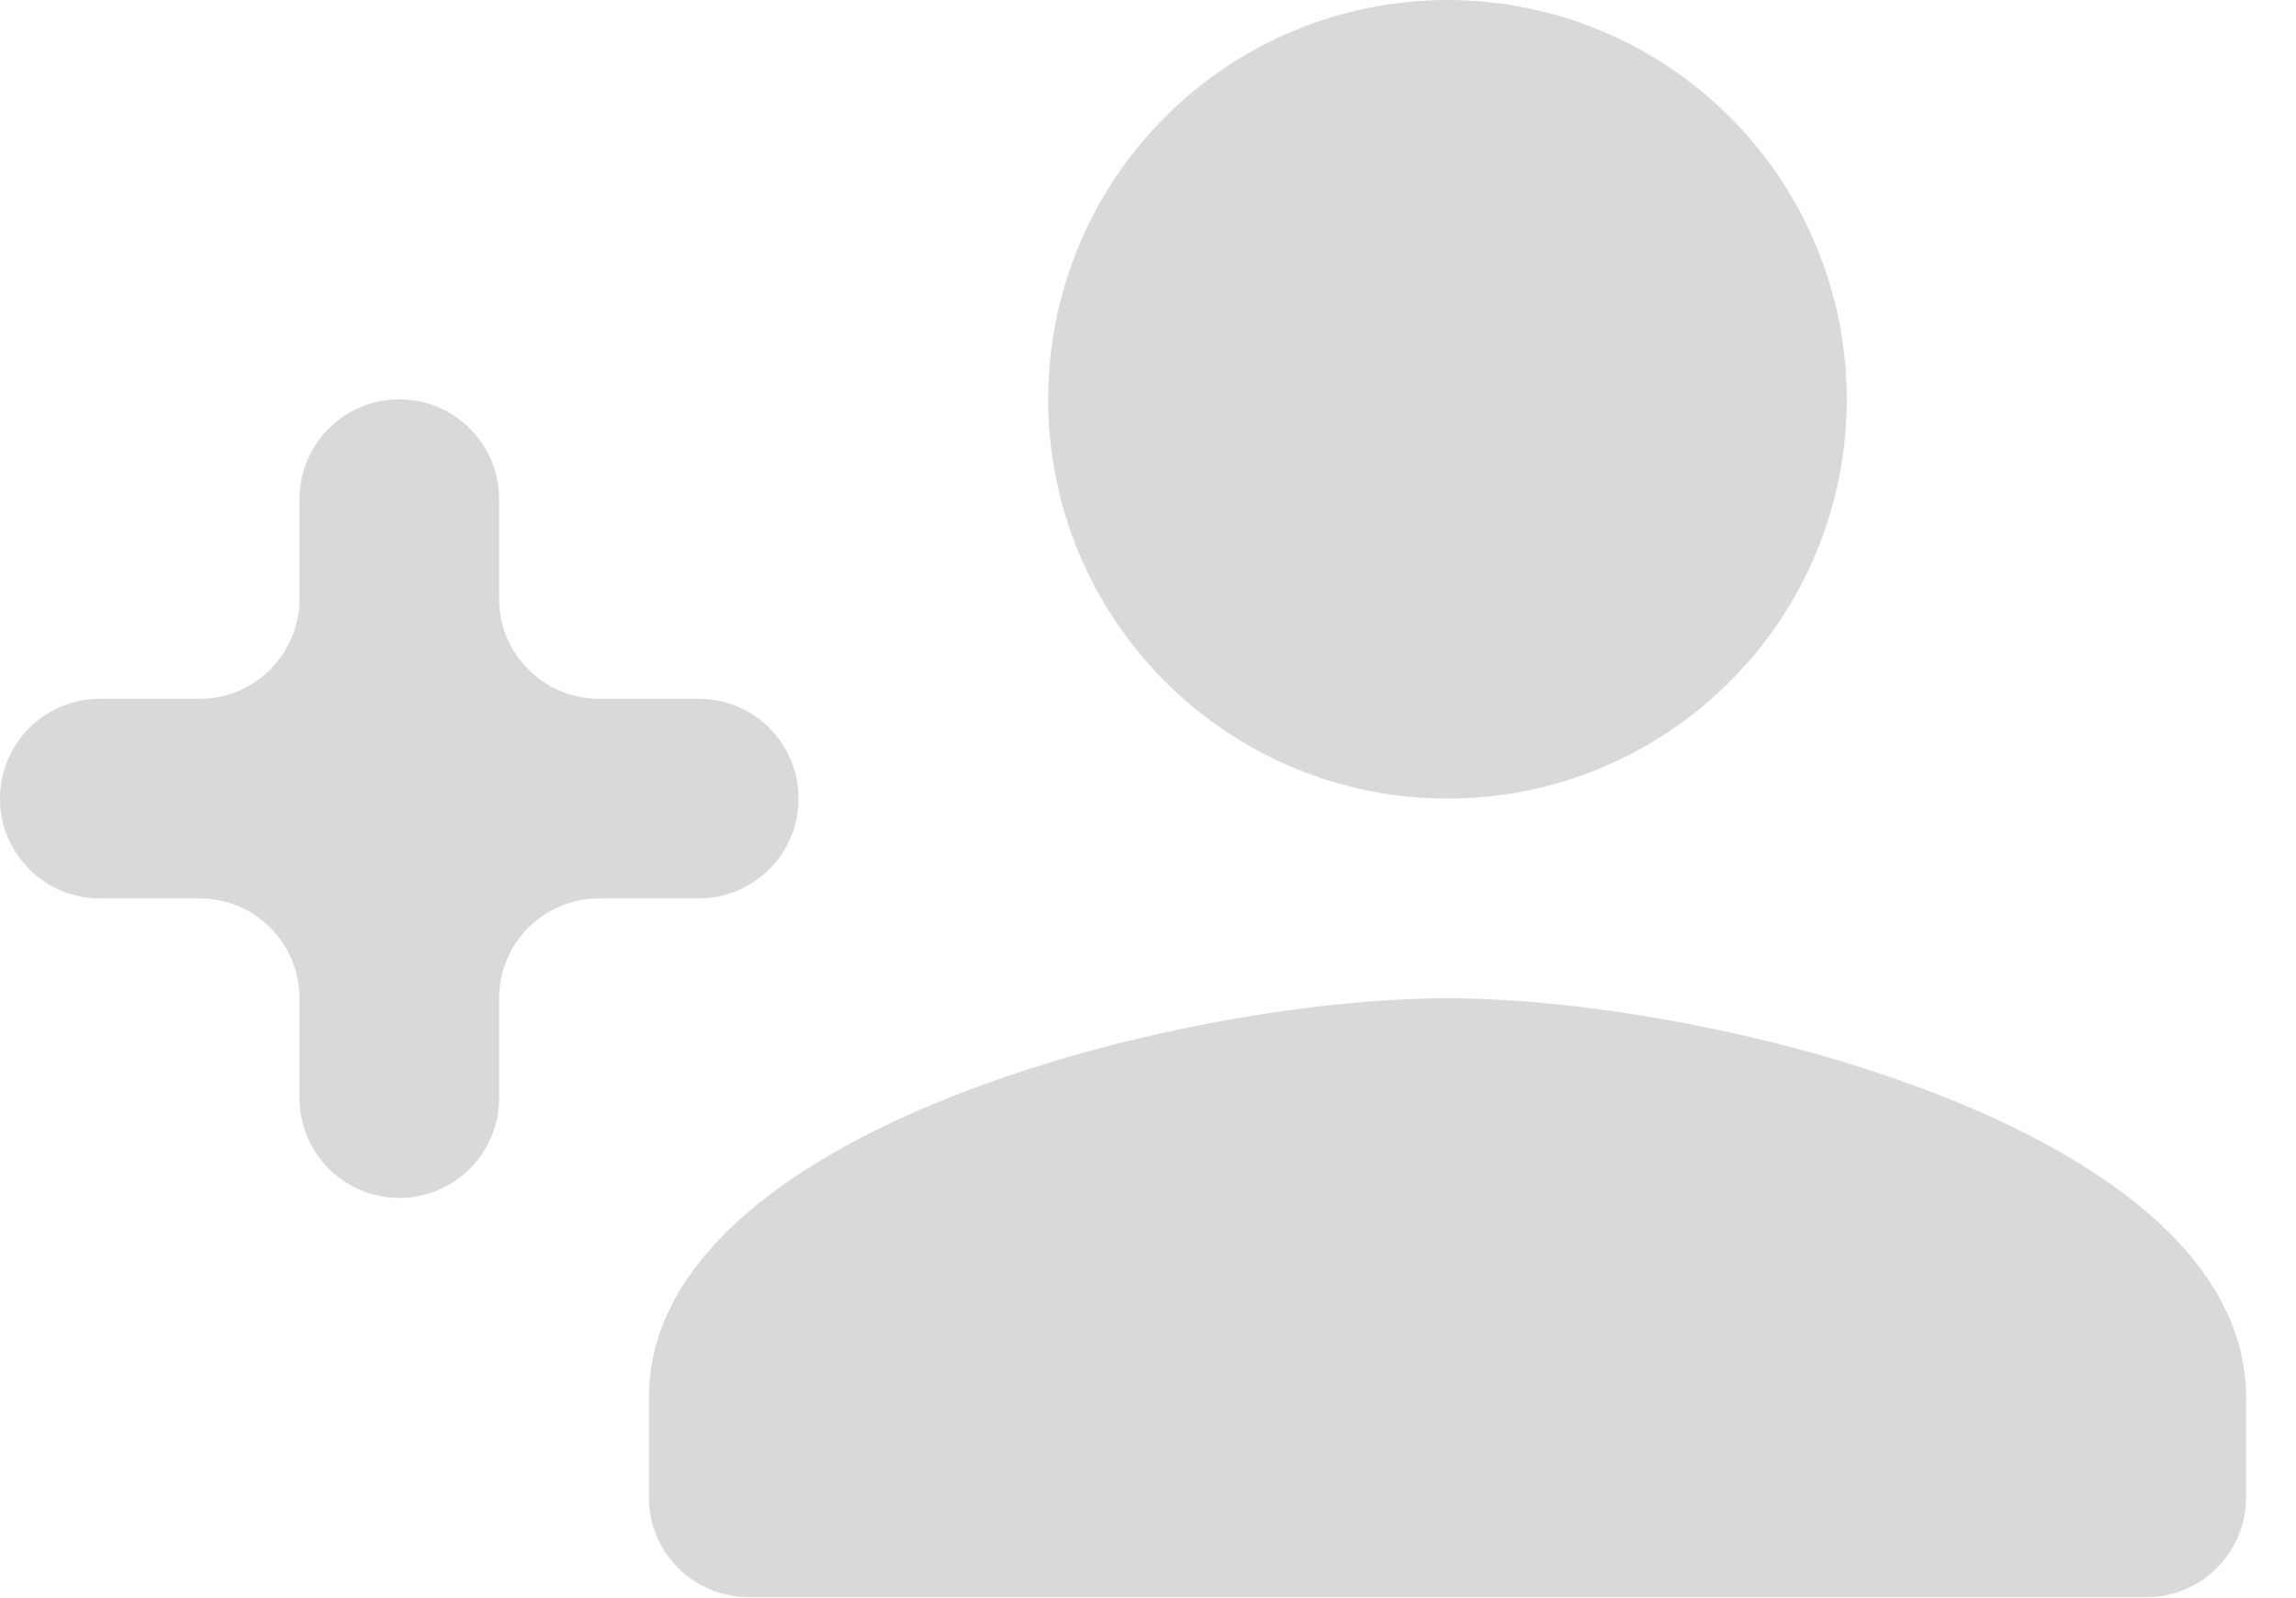
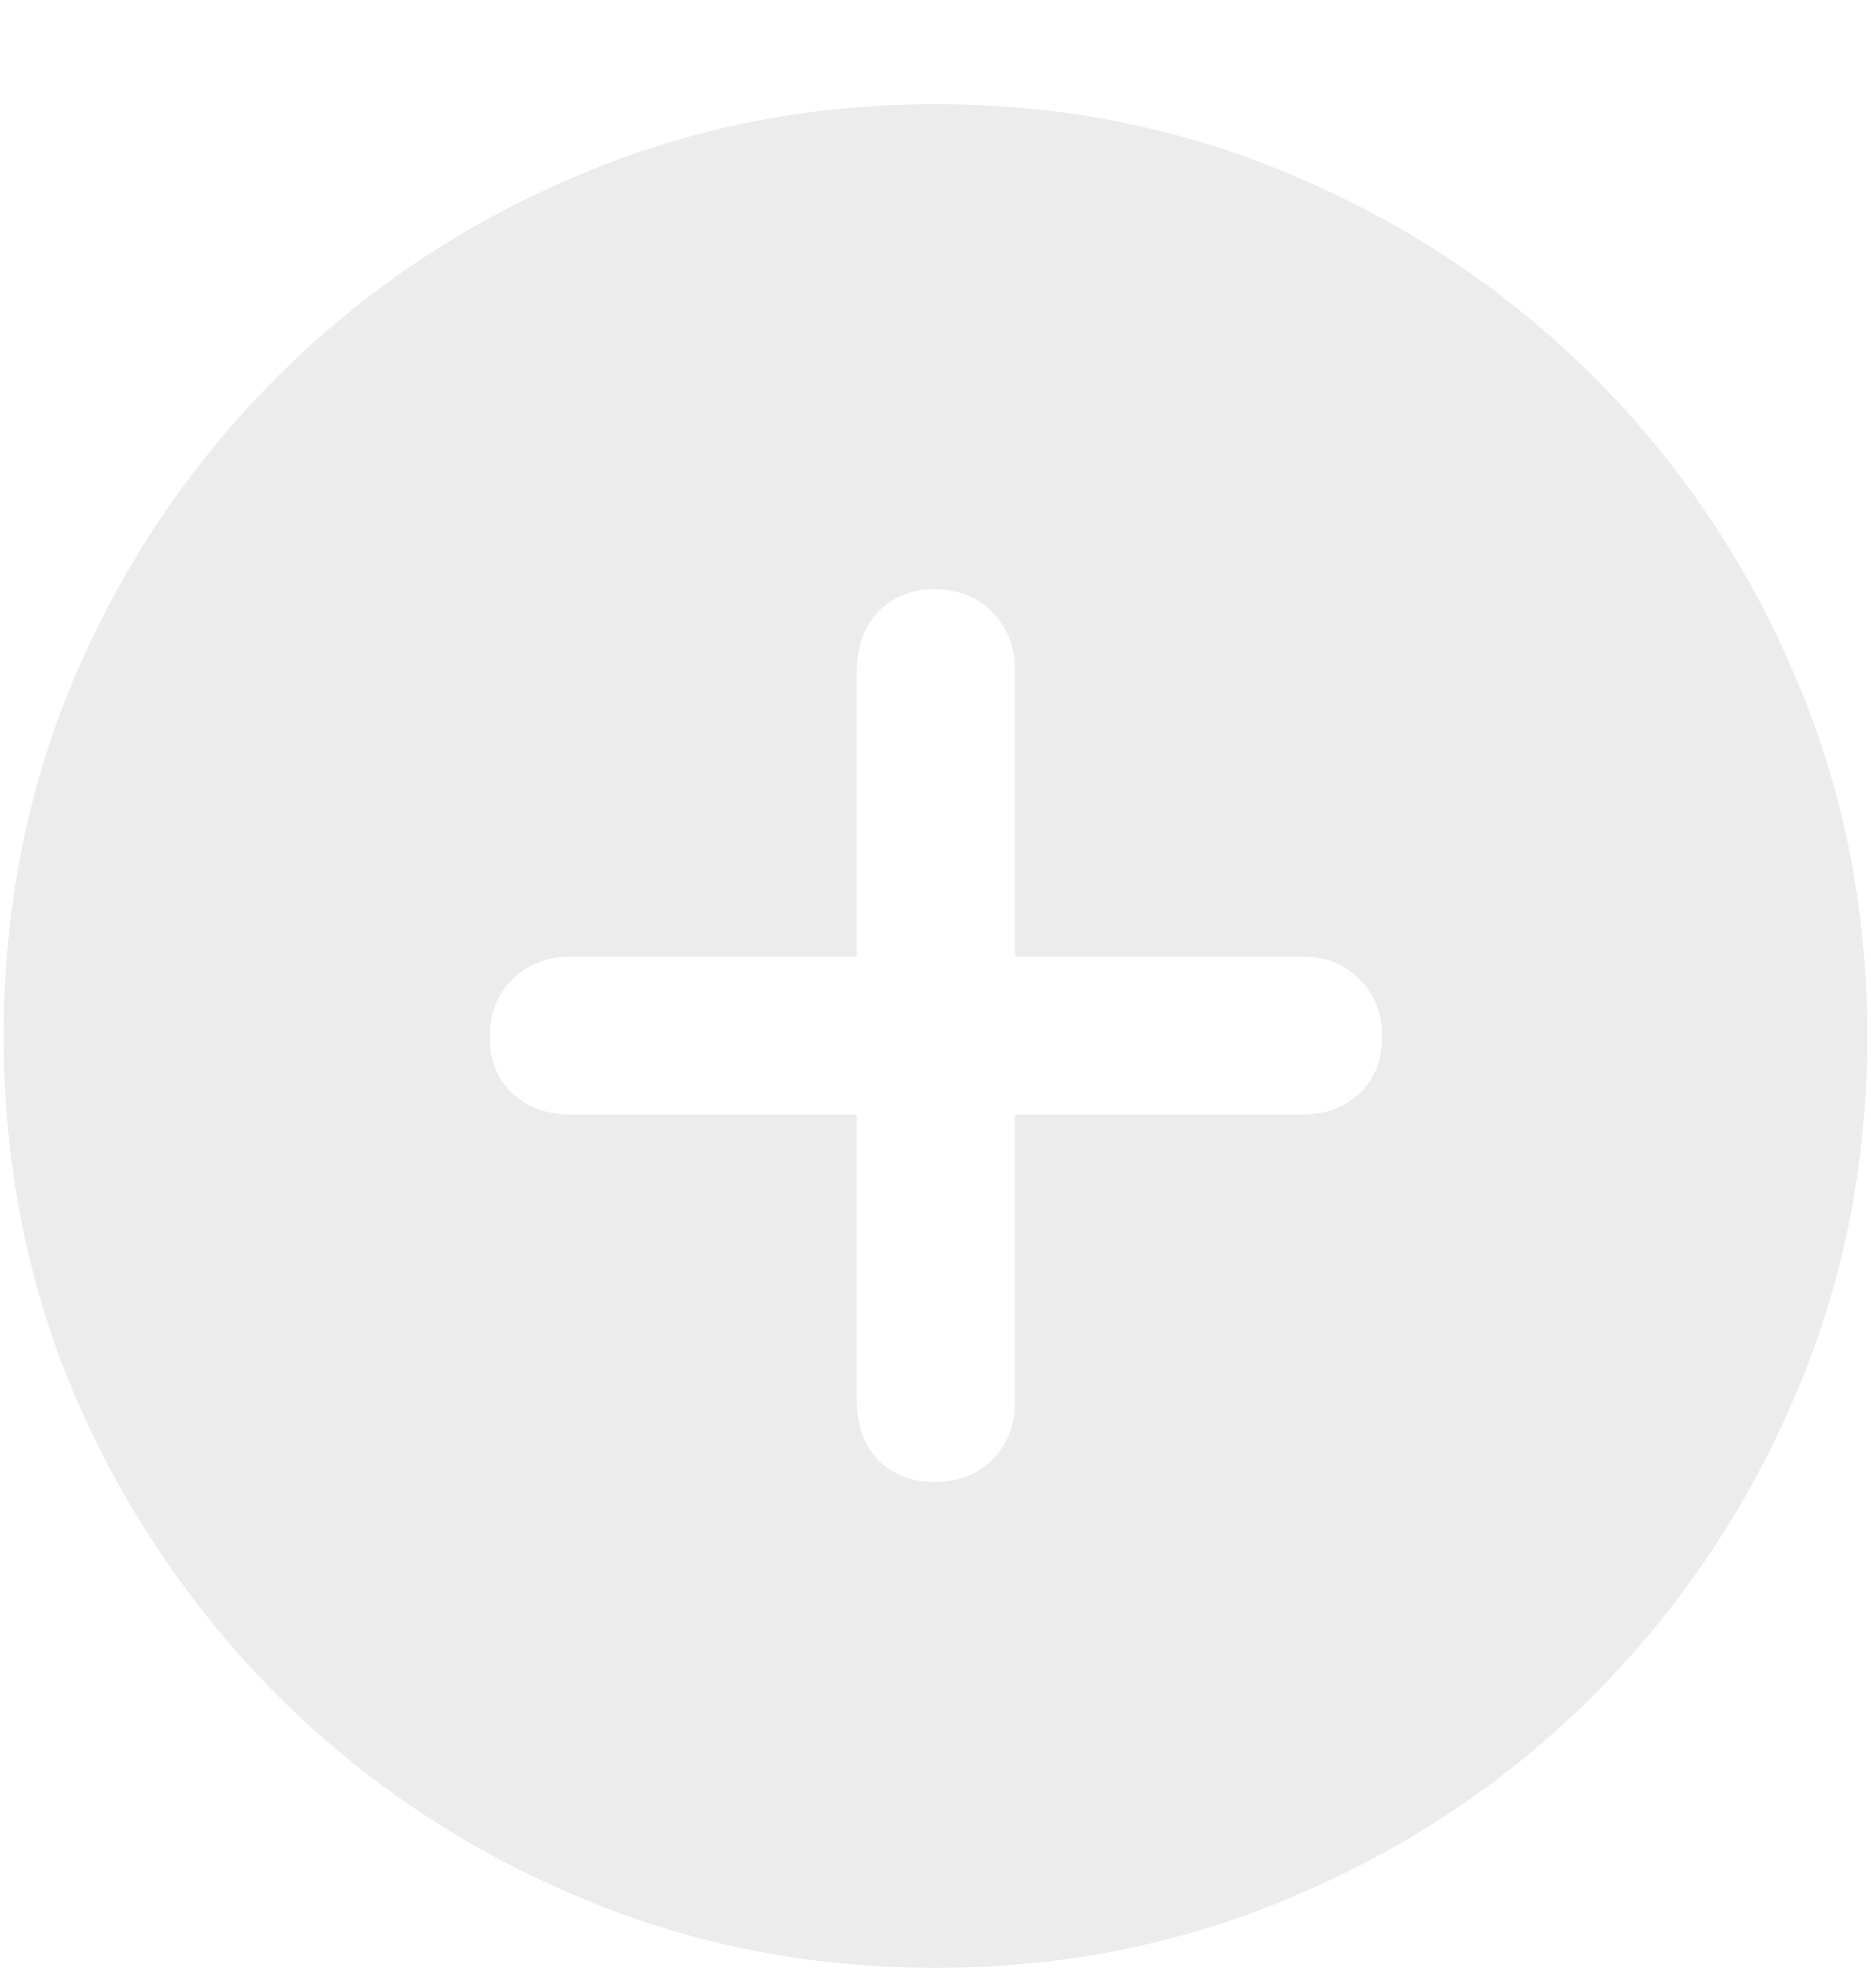
- <svg xmlns="http://www.w3.org/2000/svg" width="23" height="16" viewBox="0 0 23 16" fill="none">
-   <path d="M14.5 10C11.83 10 6.5 11.33 6.5 14V15C6.5 15.552 6.948 16 7.5 16H21.5C22.052 16 22.5 15.552 22.5 15V14C22.5 11.33 17.17 10 14.5 10ZM14.5 8C15.561 8 16.578 7.579 17.328 6.828C18.079 6.078 18.5 5.061 18.5 4C18.5 2.939 18.079 1.922 17.328 1.172C16.578 0.421 15.561 0 14.5 0C13.439 0 12.422 0.421 11.672 1.172C10.921 1.922 10.5 2.939 10.5 4C10.5 5.061 10.921 6.078 11.672 6.828C12.422 7.579 13.439 8 14.5 8Z" fill="#D9D9D9" />
-   <path d="M6 9H7C7.552 9 8 8.552 8 8C8 7.448 7.552 7 7 7H6C5.448 7 5 6.552 5 6V5C5 4.448 4.552 4 4 4C3.448 4 3 4.448 3 5V6C3 6.552 2.552 7 2 7H1C0.448 7 0 7.448 0 8C0 8.552 0.448 9 1 9H2C2.552 9 3 9.448 3 10V11C3 11.552 3.448 12 4 12C4.552 12 5 11.552 5 11V10C5 9.448 5.448 9 6 9Z" fill="#D9D9D9" />
+ <svg xmlns="http://www.w3.org/2000/svg" width="16" height="17" viewBox="0 0 16 17" fill="none">
+   <path d="M8 16.828C6.901 16.828 5.87 16.62 4.906 16.203C3.943 15.792 3.096 15.221 2.367 14.492C1.638 13.758 1.065 12.912 0.648 11.953C0.237 10.99 0.031 9.958 0.031 8.859C0.031 7.76 0.237 6.729 0.648 5.766C1.065 4.802 1.638 3.956 2.367 3.227C3.096 2.497 3.943 1.927 4.906 1.516C5.87 1.099 6.901 0.891 8 0.891C9.099 0.891 10.13 1.099 11.094 1.516C12.057 1.927 12.904 2.497 13.633 3.227C14.362 3.956 14.932 4.802 15.344 5.766C15.76 6.729 15.969 7.76 15.969 8.859C15.969 9.958 15.76 10.99 15.344 11.953C14.932 12.912 14.362 13.758 13.633 14.492C12.904 15.221 12.057 15.792 11.094 16.203C10.13 16.62 9.099 16.828 8 16.828ZM4.188 8.867C4.188 9.065 4.253 9.227 4.383 9.352C4.513 9.471 4.68 9.531 4.883 9.531H7.328V11.984C7.328 12.188 7.388 12.354 7.508 12.484C7.633 12.609 7.794 12.672 7.992 12.672C8.195 12.672 8.359 12.609 8.484 12.484C8.615 12.354 8.68 12.188 8.68 11.984V9.531H11.133C11.331 9.531 11.495 9.471 11.625 9.352C11.755 9.227 11.82 9.065 11.82 8.867C11.82 8.664 11.755 8.5 11.625 8.375C11.5 8.245 11.336 8.18 11.133 8.18H8.68V5.734C8.68 5.531 8.615 5.365 8.484 5.234C8.359 5.104 8.195 5.039 7.992 5.039C7.794 5.039 7.633 5.104 7.508 5.234C7.388 5.365 7.328 5.531 7.328 5.734V8.18H4.883C4.68 8.18 4.513 8.245 4.383 8.375C4.253 8.5 4.188 8.664 4.188 8.867Z" fill="#ECECEC" />
</svg>
